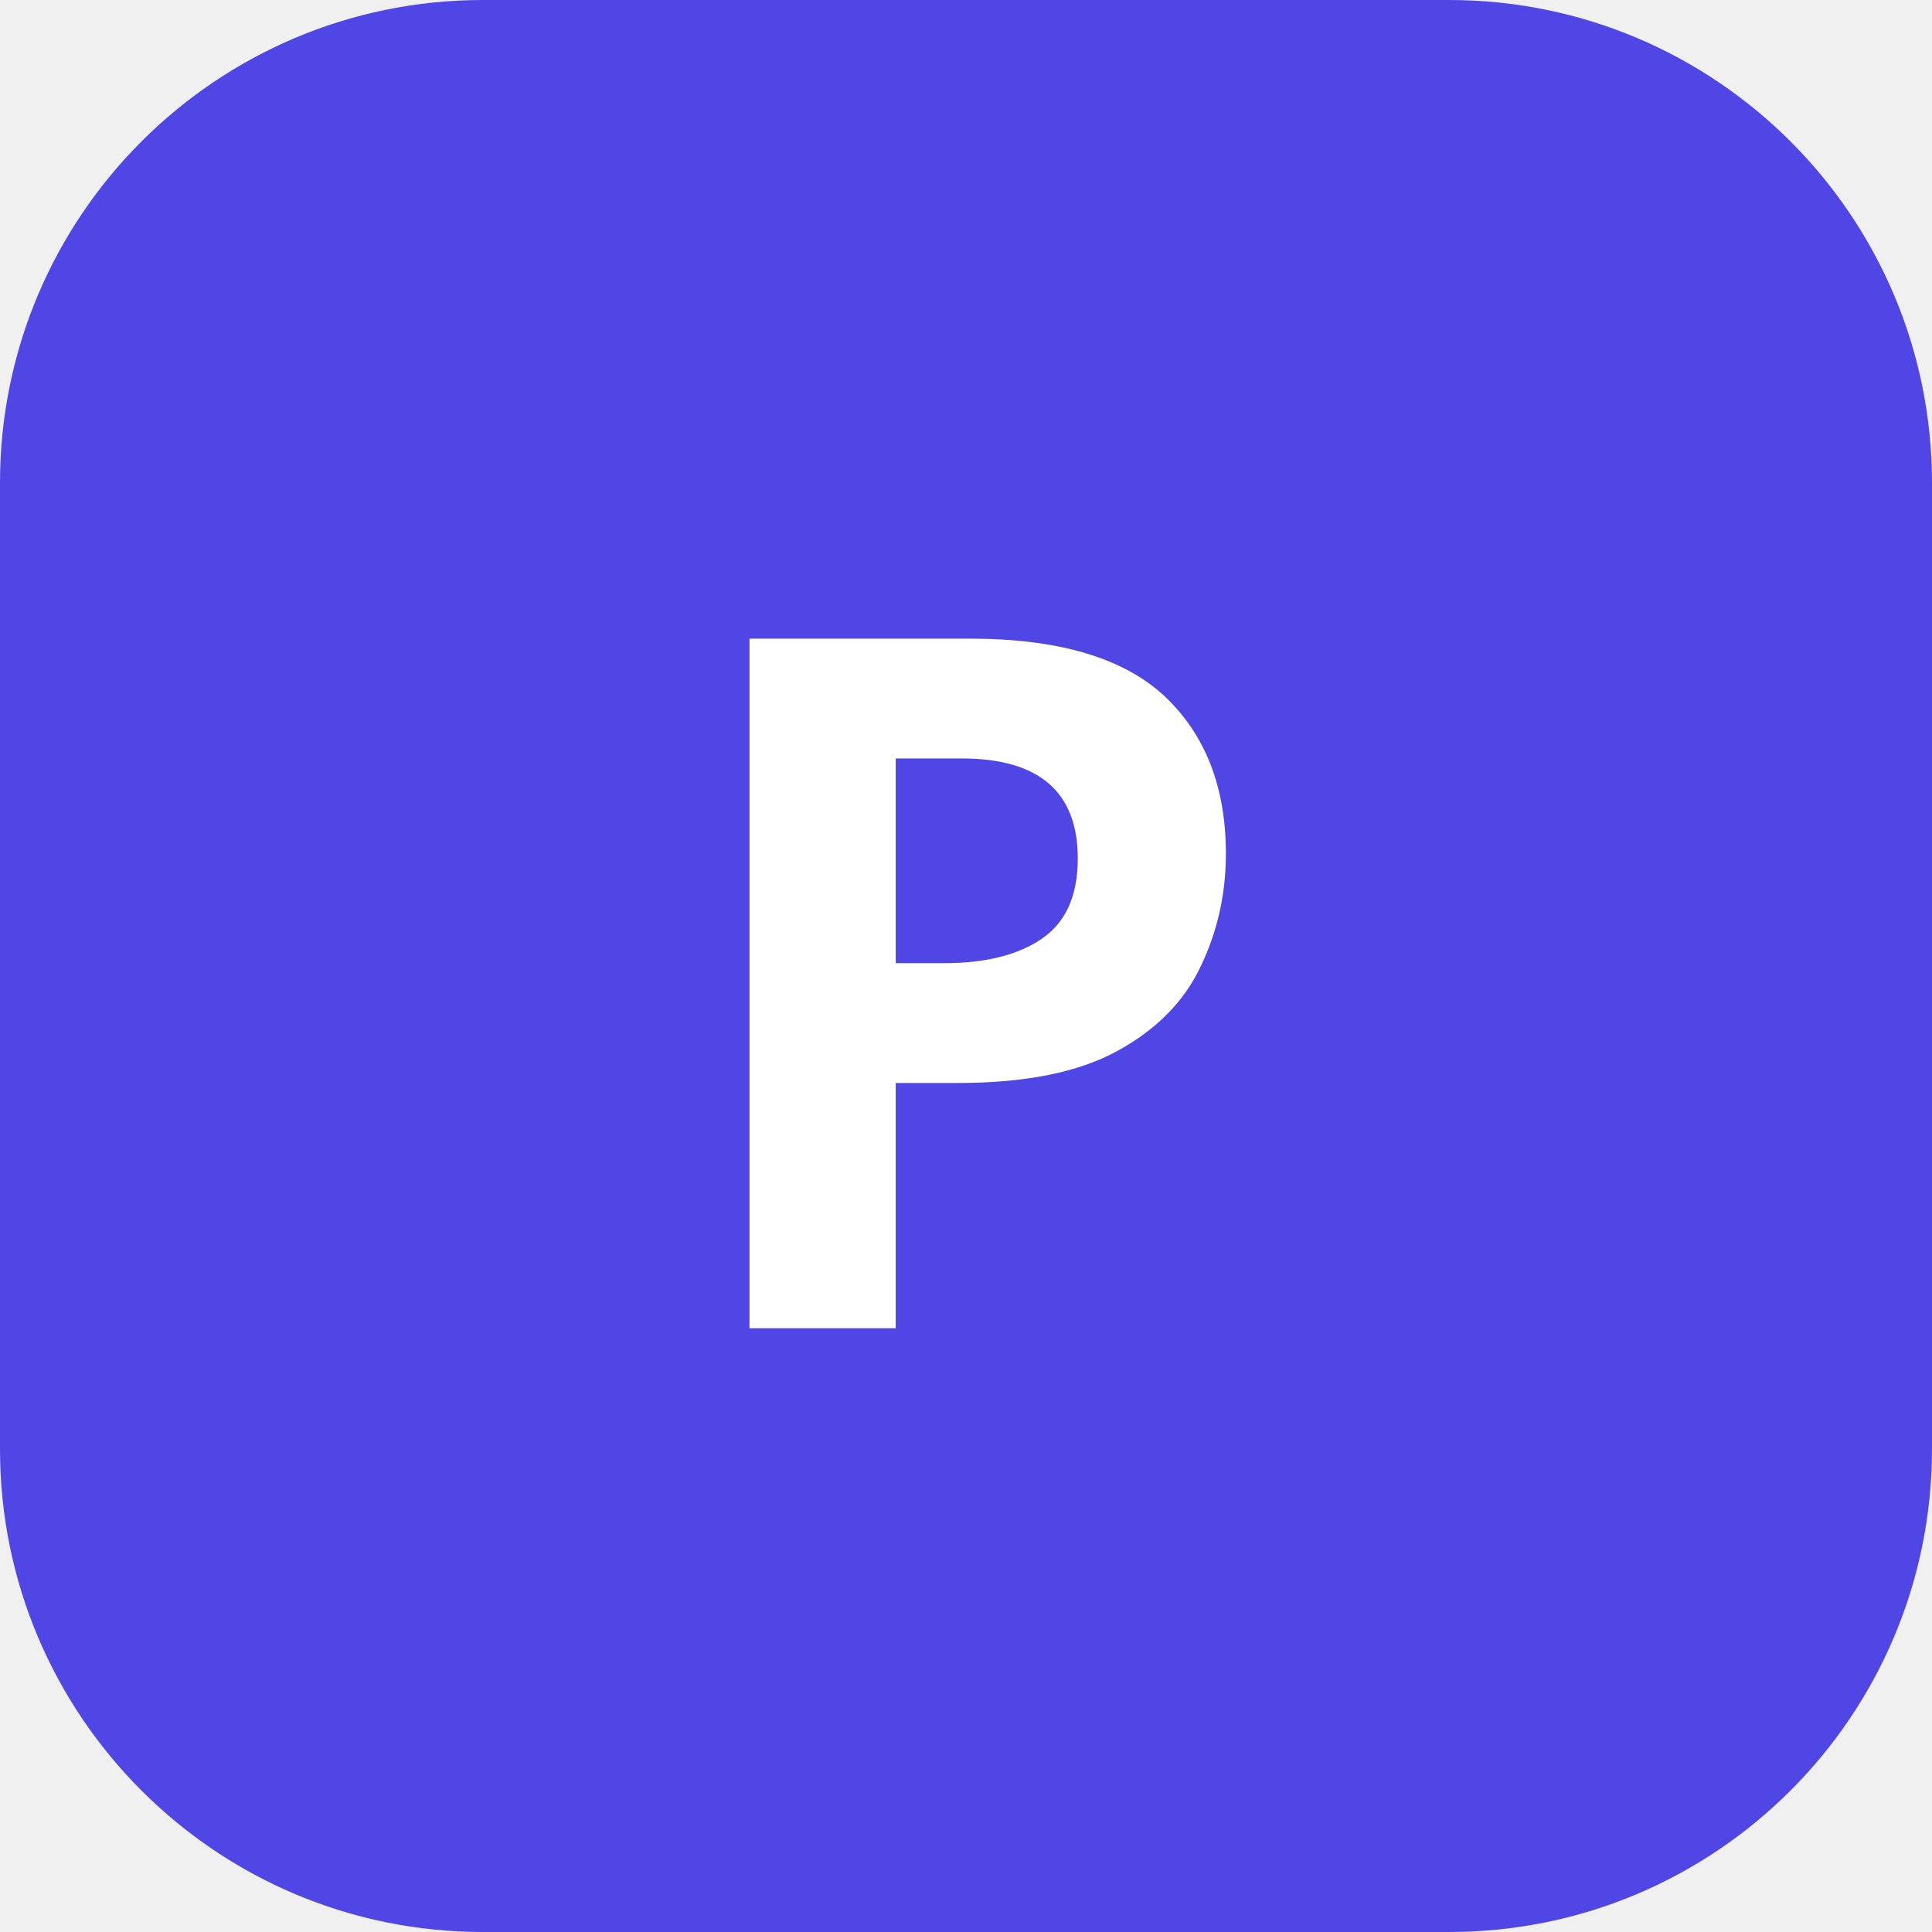
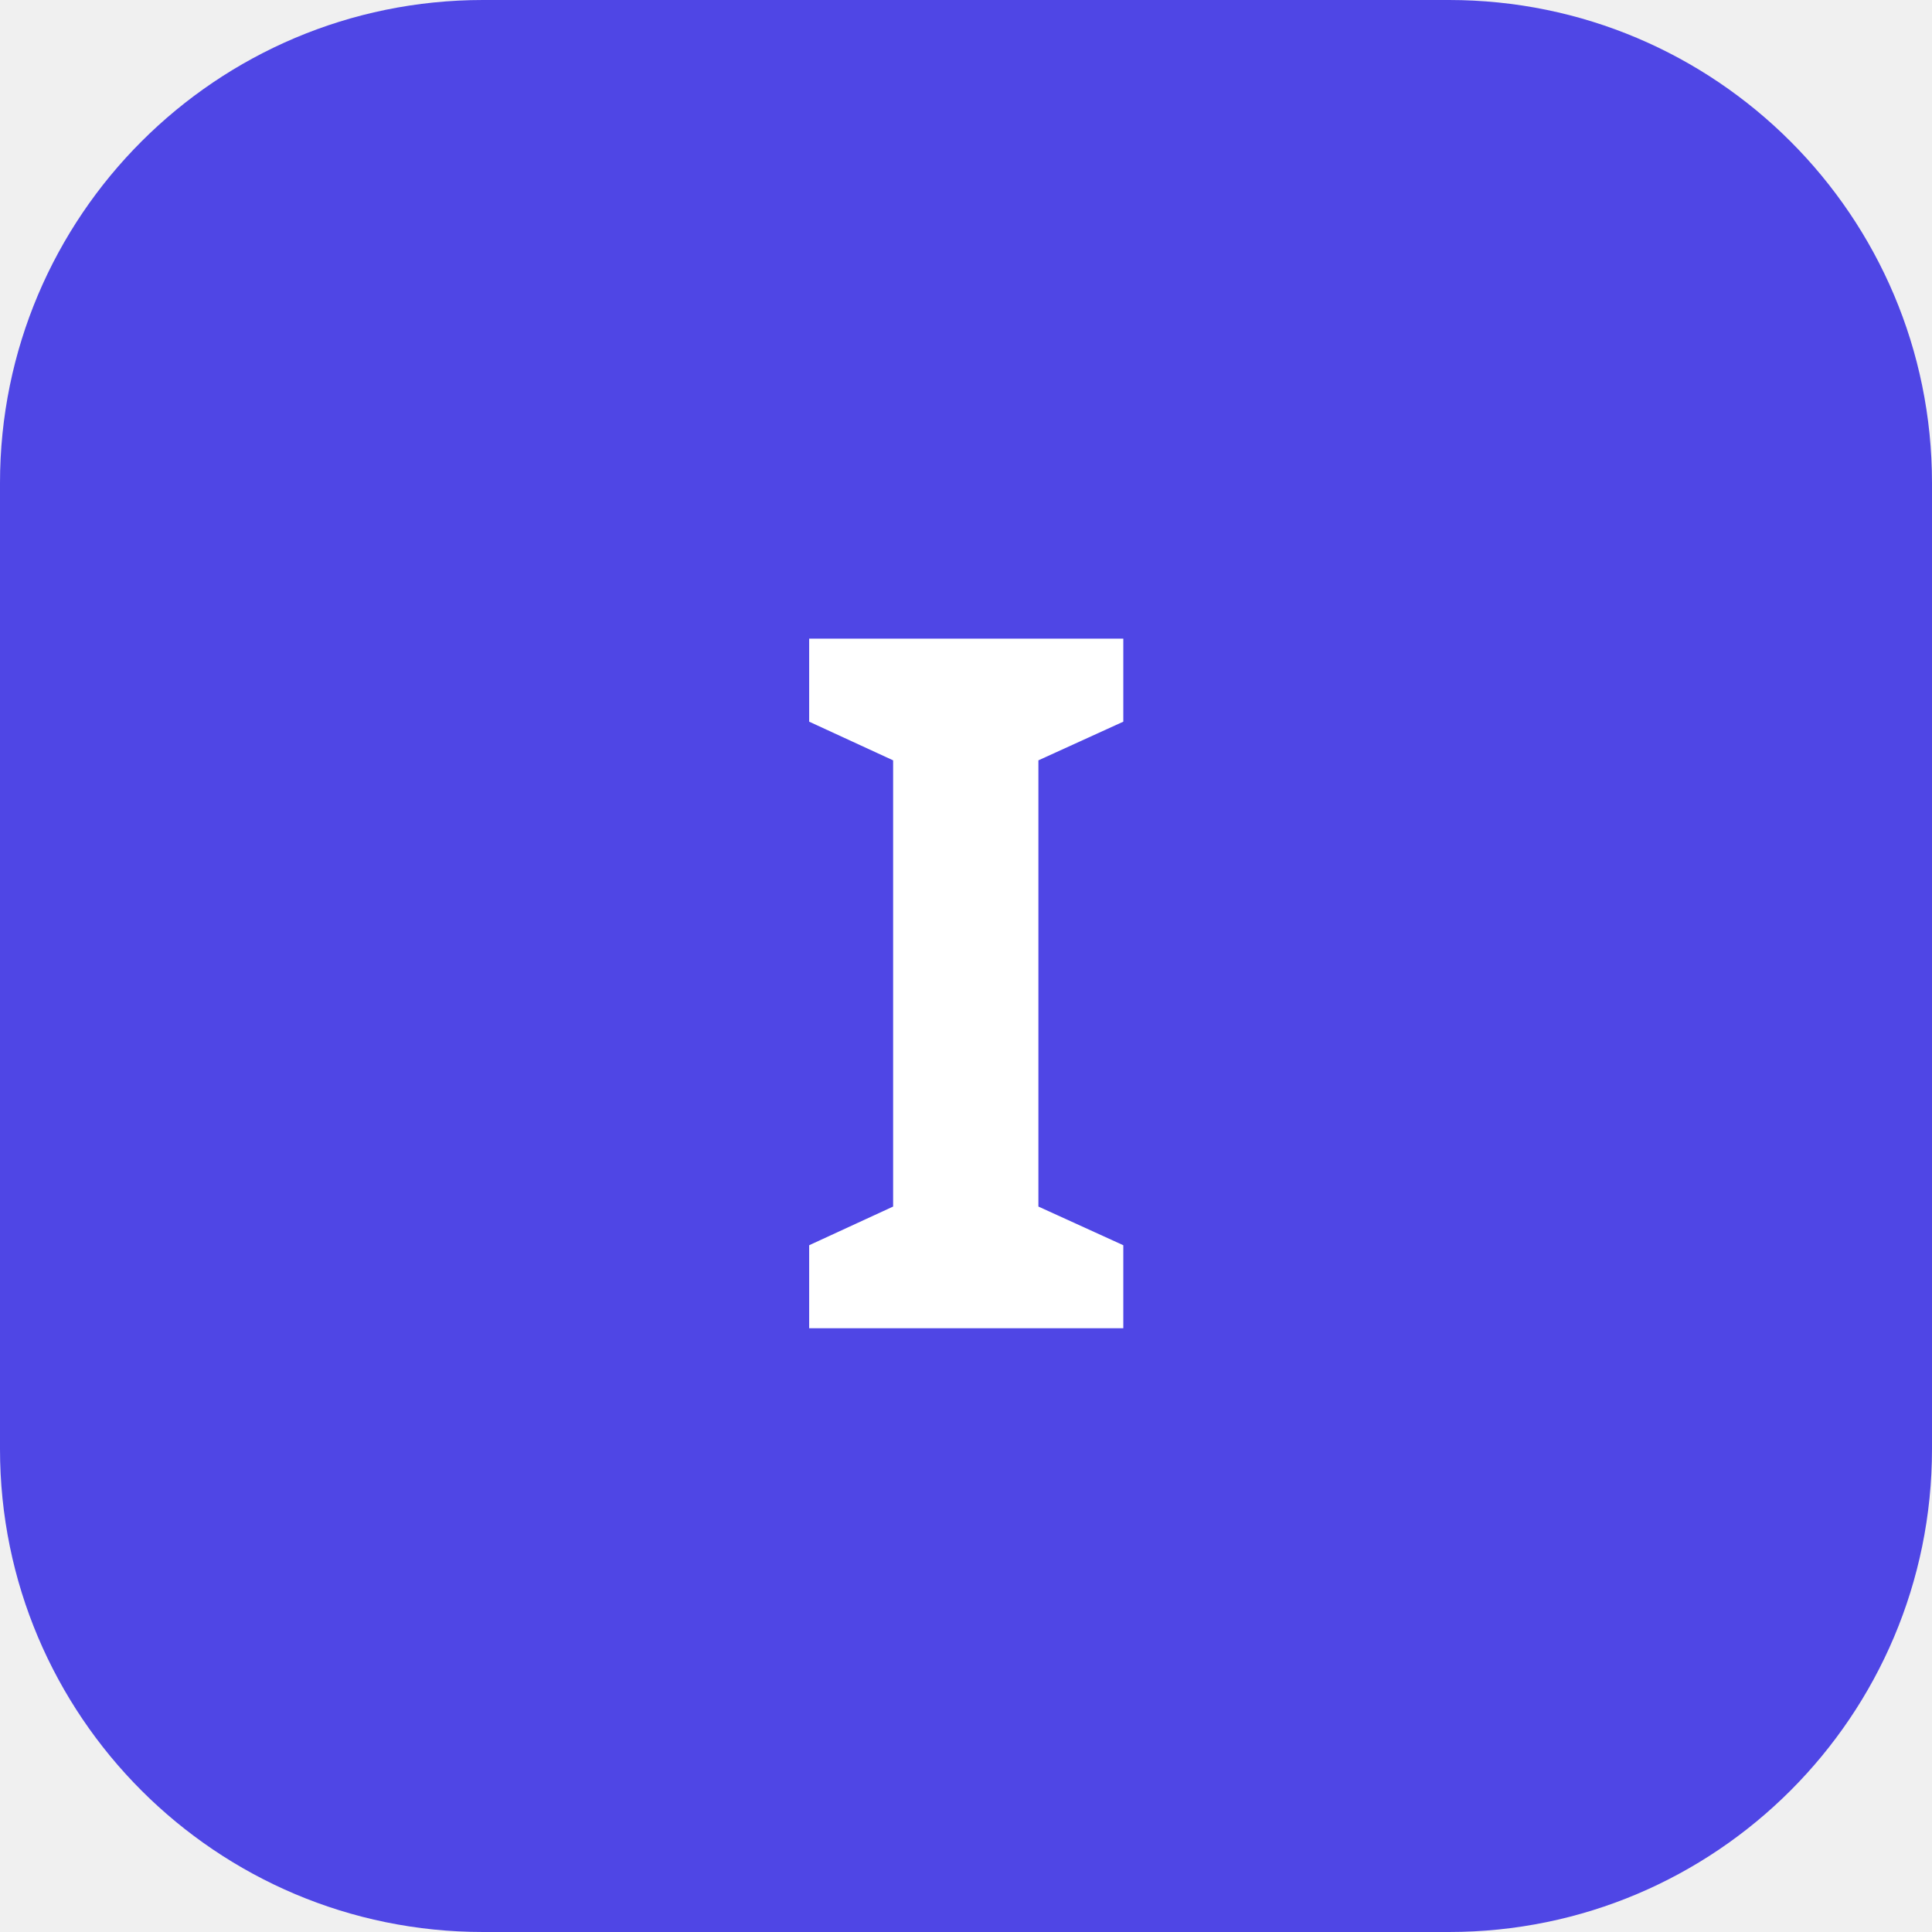
<svg xmlns="http://www.w3.org/2000/svg" viewBox="0 0 32 32">
  <rect width="32" height="32" rx="8" fill="#4f46e5" />
-   <text x="16" y="22" font-family="system-ui, sans-serif" font-size="16" font-weight="700" fill="#fff" text-anchor="middle">P</text>
+   <text x="16" y="22" font-family="system-ui, sans-serif" font-size="16" font-weight="700" fill="#fff" text-anchor="middle">I</text>
</svg>
